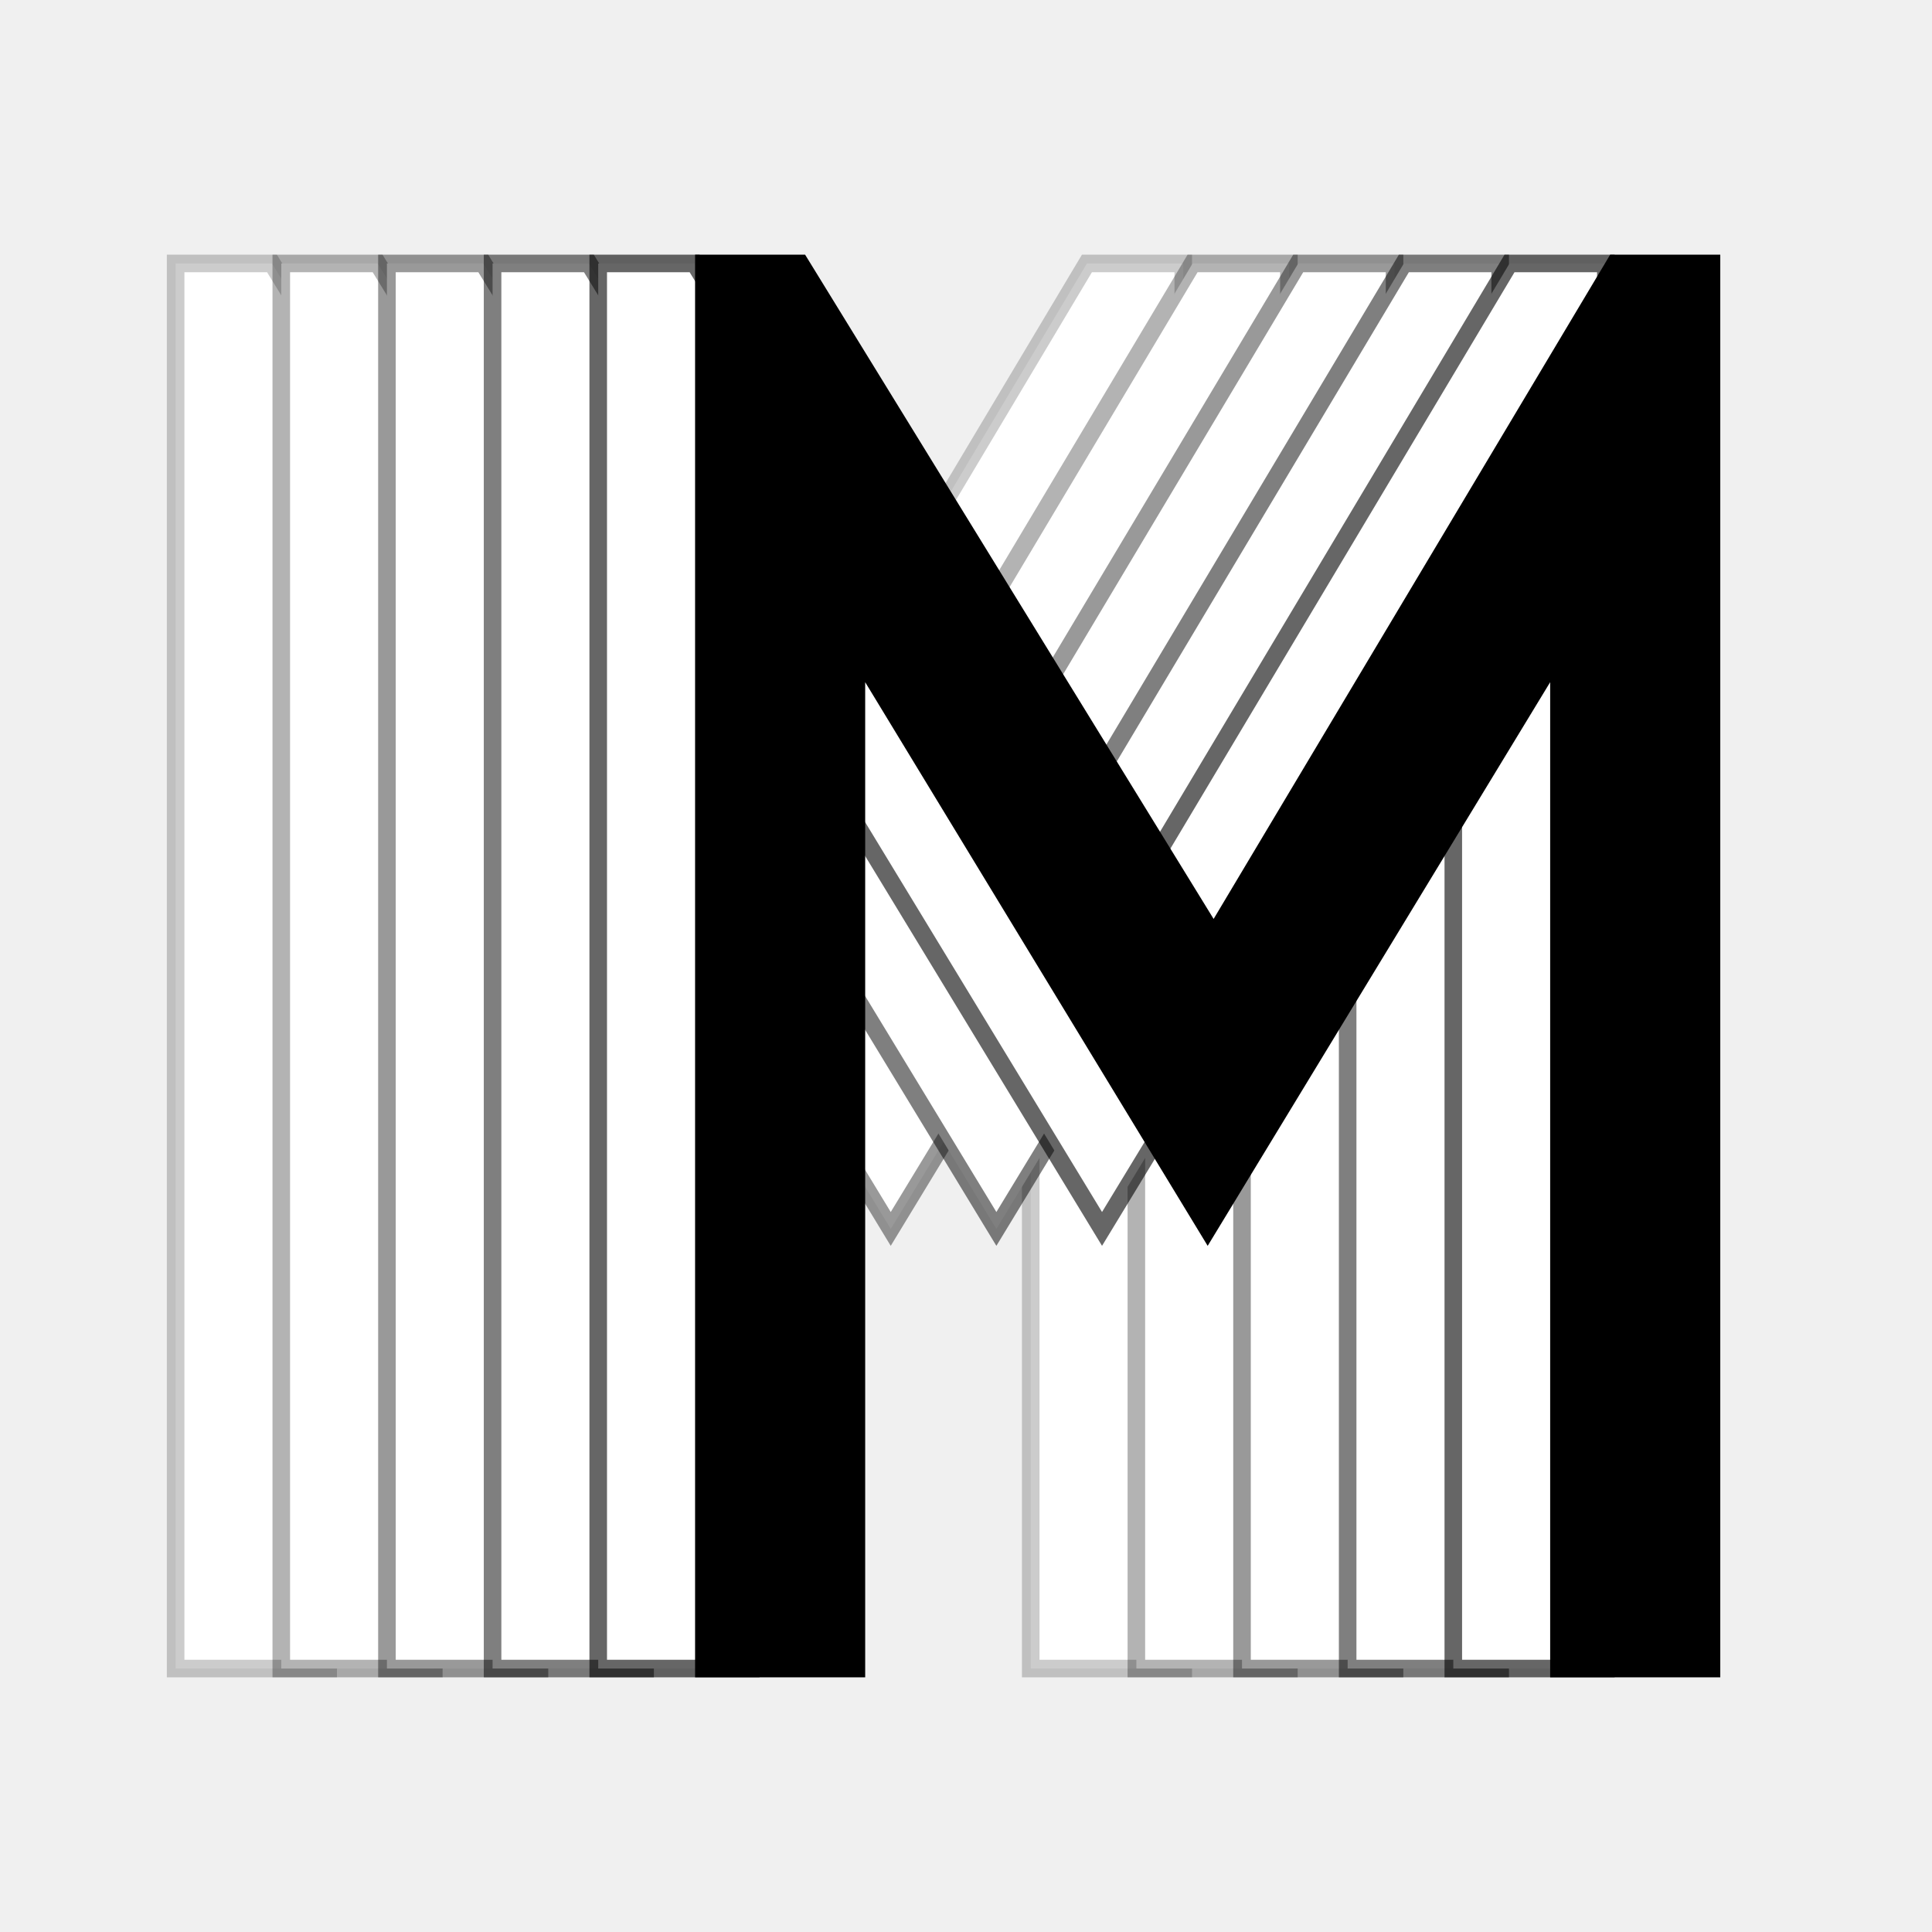
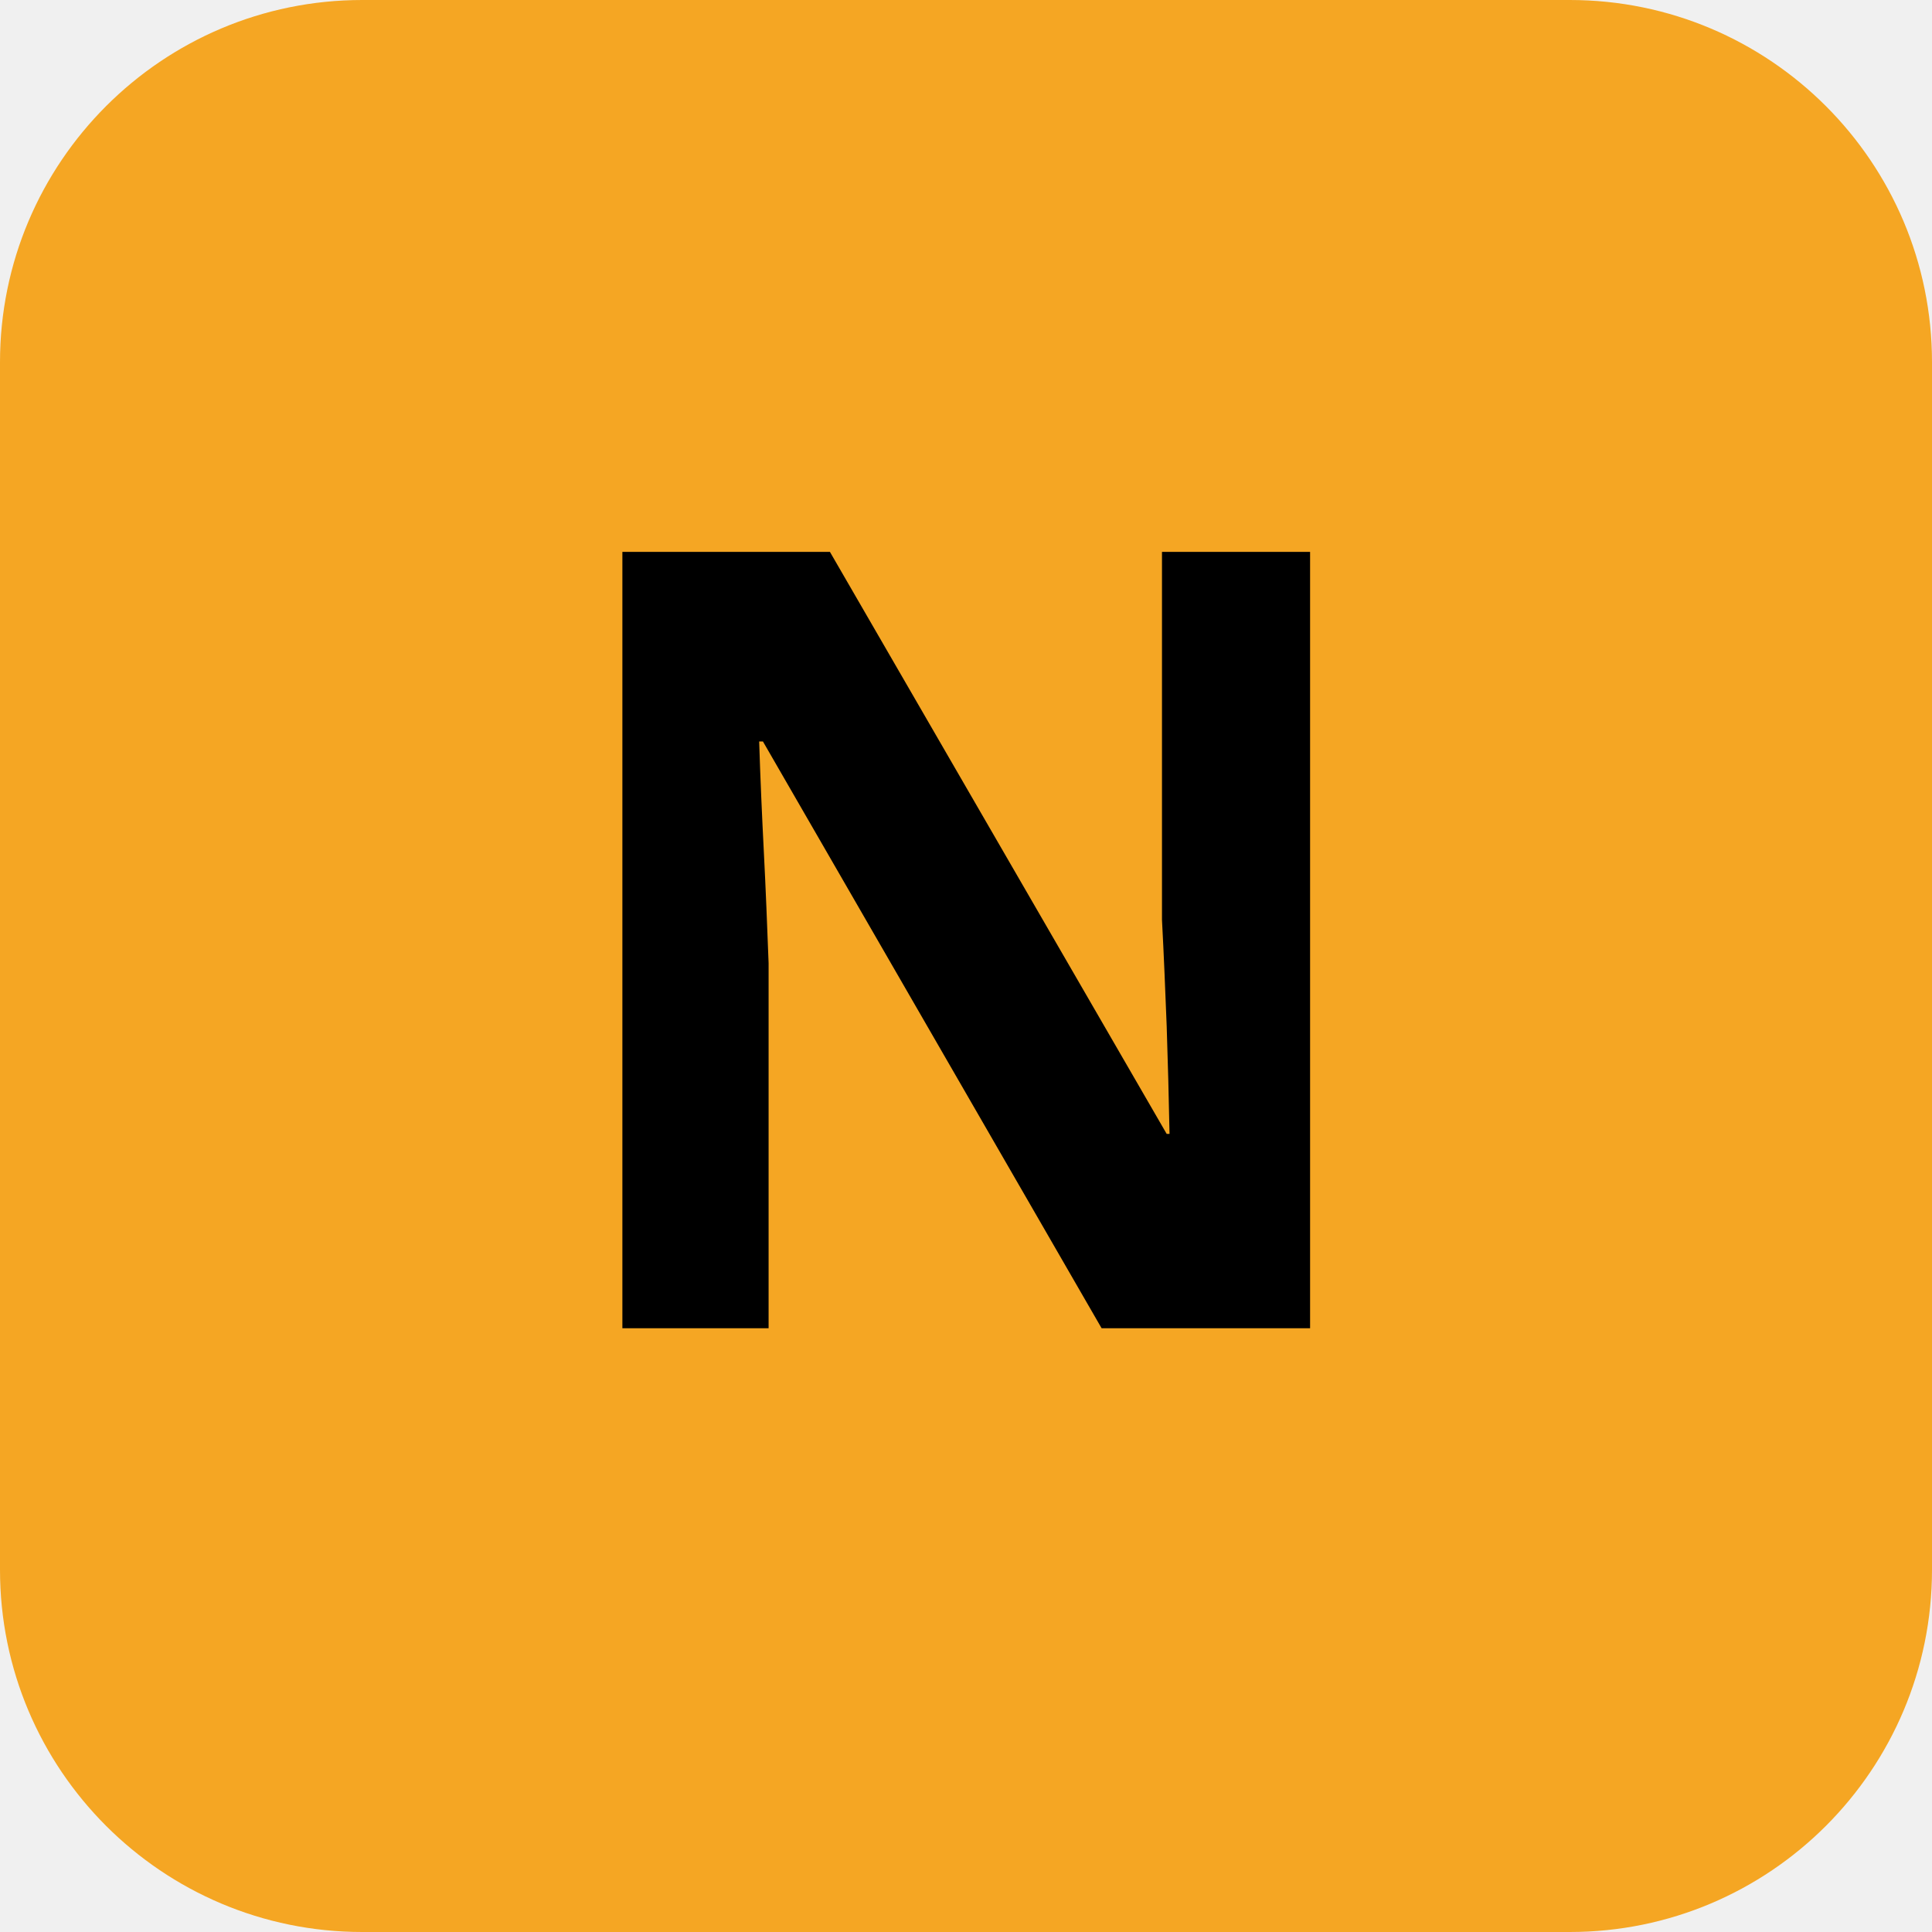
- <svg xmlns="http://www.w3.org/2000/svg" width="22" height="22" viewBox="0 0 22 22" fill="none">
-   <path d="M7.806 10.657L12.377 3H13.474V19H11.737V7.411L7.737 13.994L3.737 7.411V19H2V3H3.097L7.806 10.657Z" fill="white" stroke="black" stroke-opacity="0.2" stroke-width="0.2" />
-   <path d="M9.009 10.657L13.58 3H14.677V19H12.94V7.411L8.94 13.994L4.94 7.411V19H3.203V3H4.3L9.009 10.657Z" fill="white" stroke="black" stroke-opacity="0.3" stroke-width="0.2" />
-   <path d="M10.211 10.657L14.783 3H15.88V19H14.143V7.411L10.143 13.994L6.143 7.411V19H4.406V3H5.503L10.211 10.657Z" fill="white" stroke="black" stroke-opacity="0.4" stroke-width="0.2" />
-   <path d="M11.415 10.657L15.986 3H17.083V19H15.346V7.411L11.346 13.994L7.346 7.411V19H5.609V3H6.706L11.415 10.657Z" fill="white" stroke="black" stroke-opacity="0.5" stroke-width="0.2" />
-   <path d="M12.618 10.657L17.189 3H18.286V19H16.549V7.411L12.549 13.994L8.549 7.411V19H6.812V3H7.909L12.618 10.657Z" fill="white" stroke="black" stroke-opacity="0.6" stroke-width="0.2" />
-   <path d="M13.821 10.657L18.392 3H19.489V19H17.752V7.411L13.752 13.994L9.752 7.411V19H8.015V3H9.112L13.821 10.657Z" fill="black" stroke="black" stroke-width="0.2" />
+ <svg xmlns="http://www.w3.org/2000/svg" width="32" height="32" viewBox="0 0 32 32" fill="none">
+   <rect width="32" height="32" rx="6" fill="#F5A623" />
+   <text x="16" y="22" font-family="system-ui, sans-serif" font-size="18" font-weight="700" fill="black" text-anchor="middle">N</text>
</svg>
